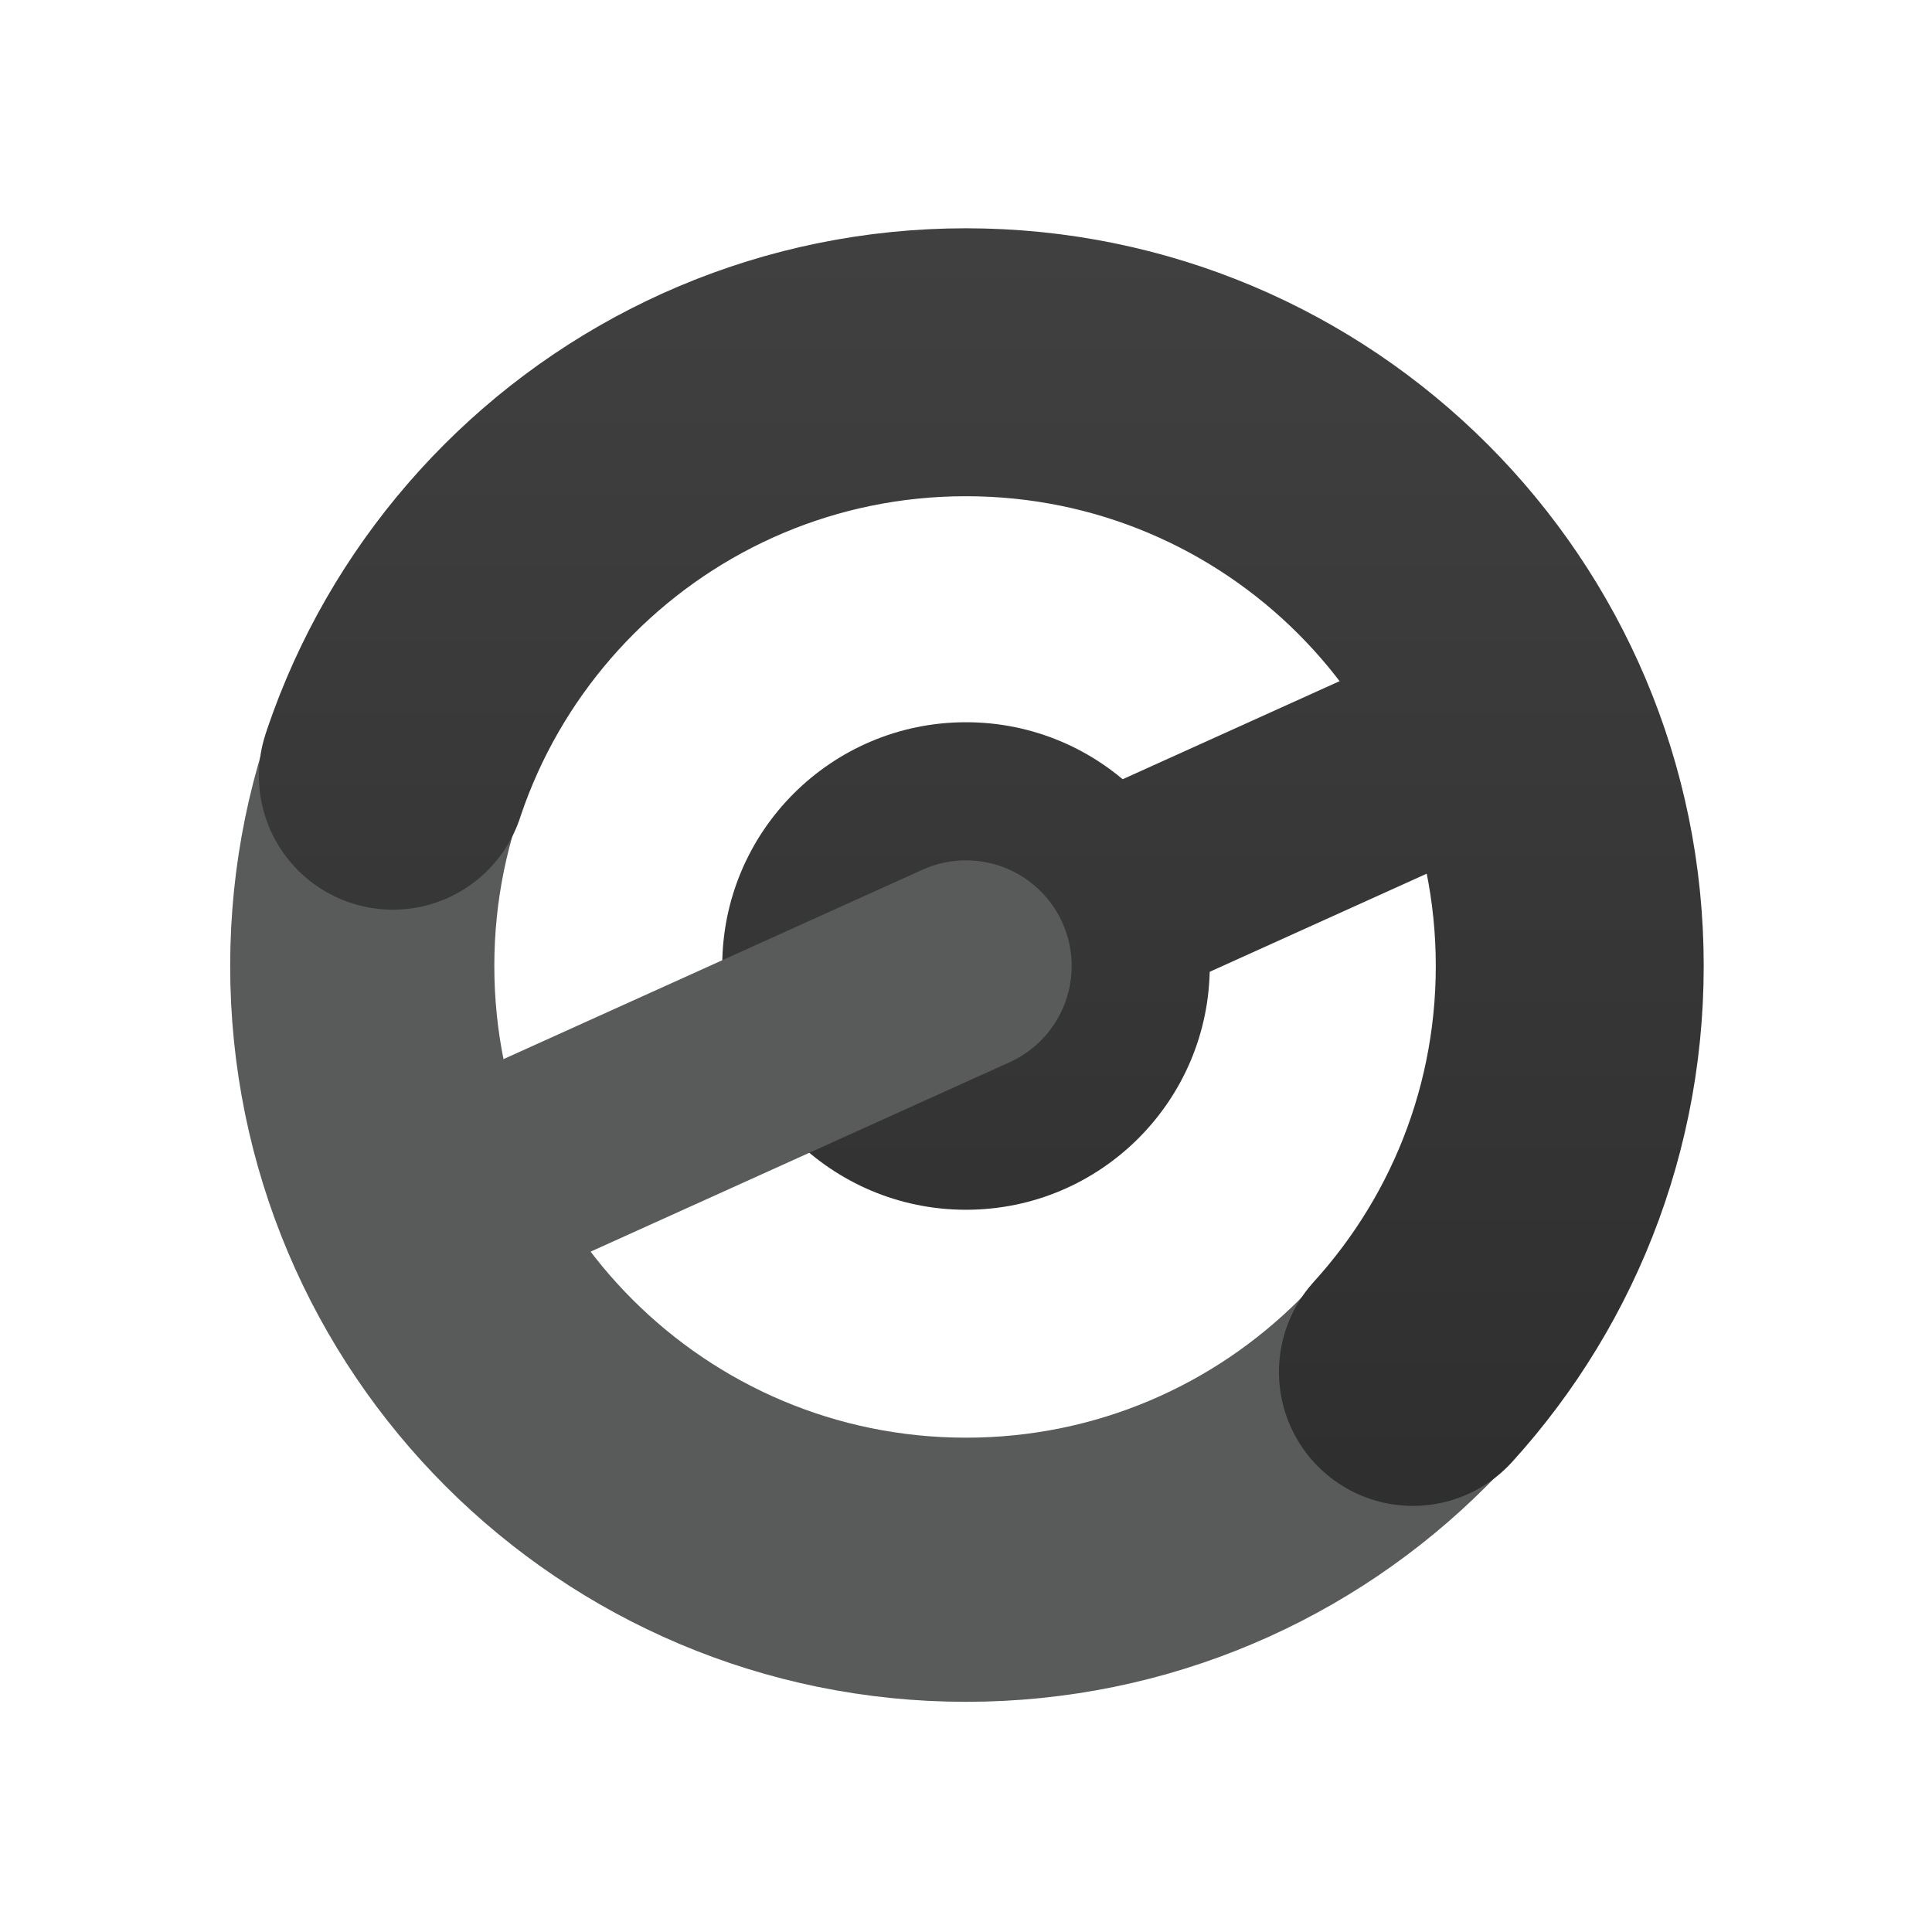
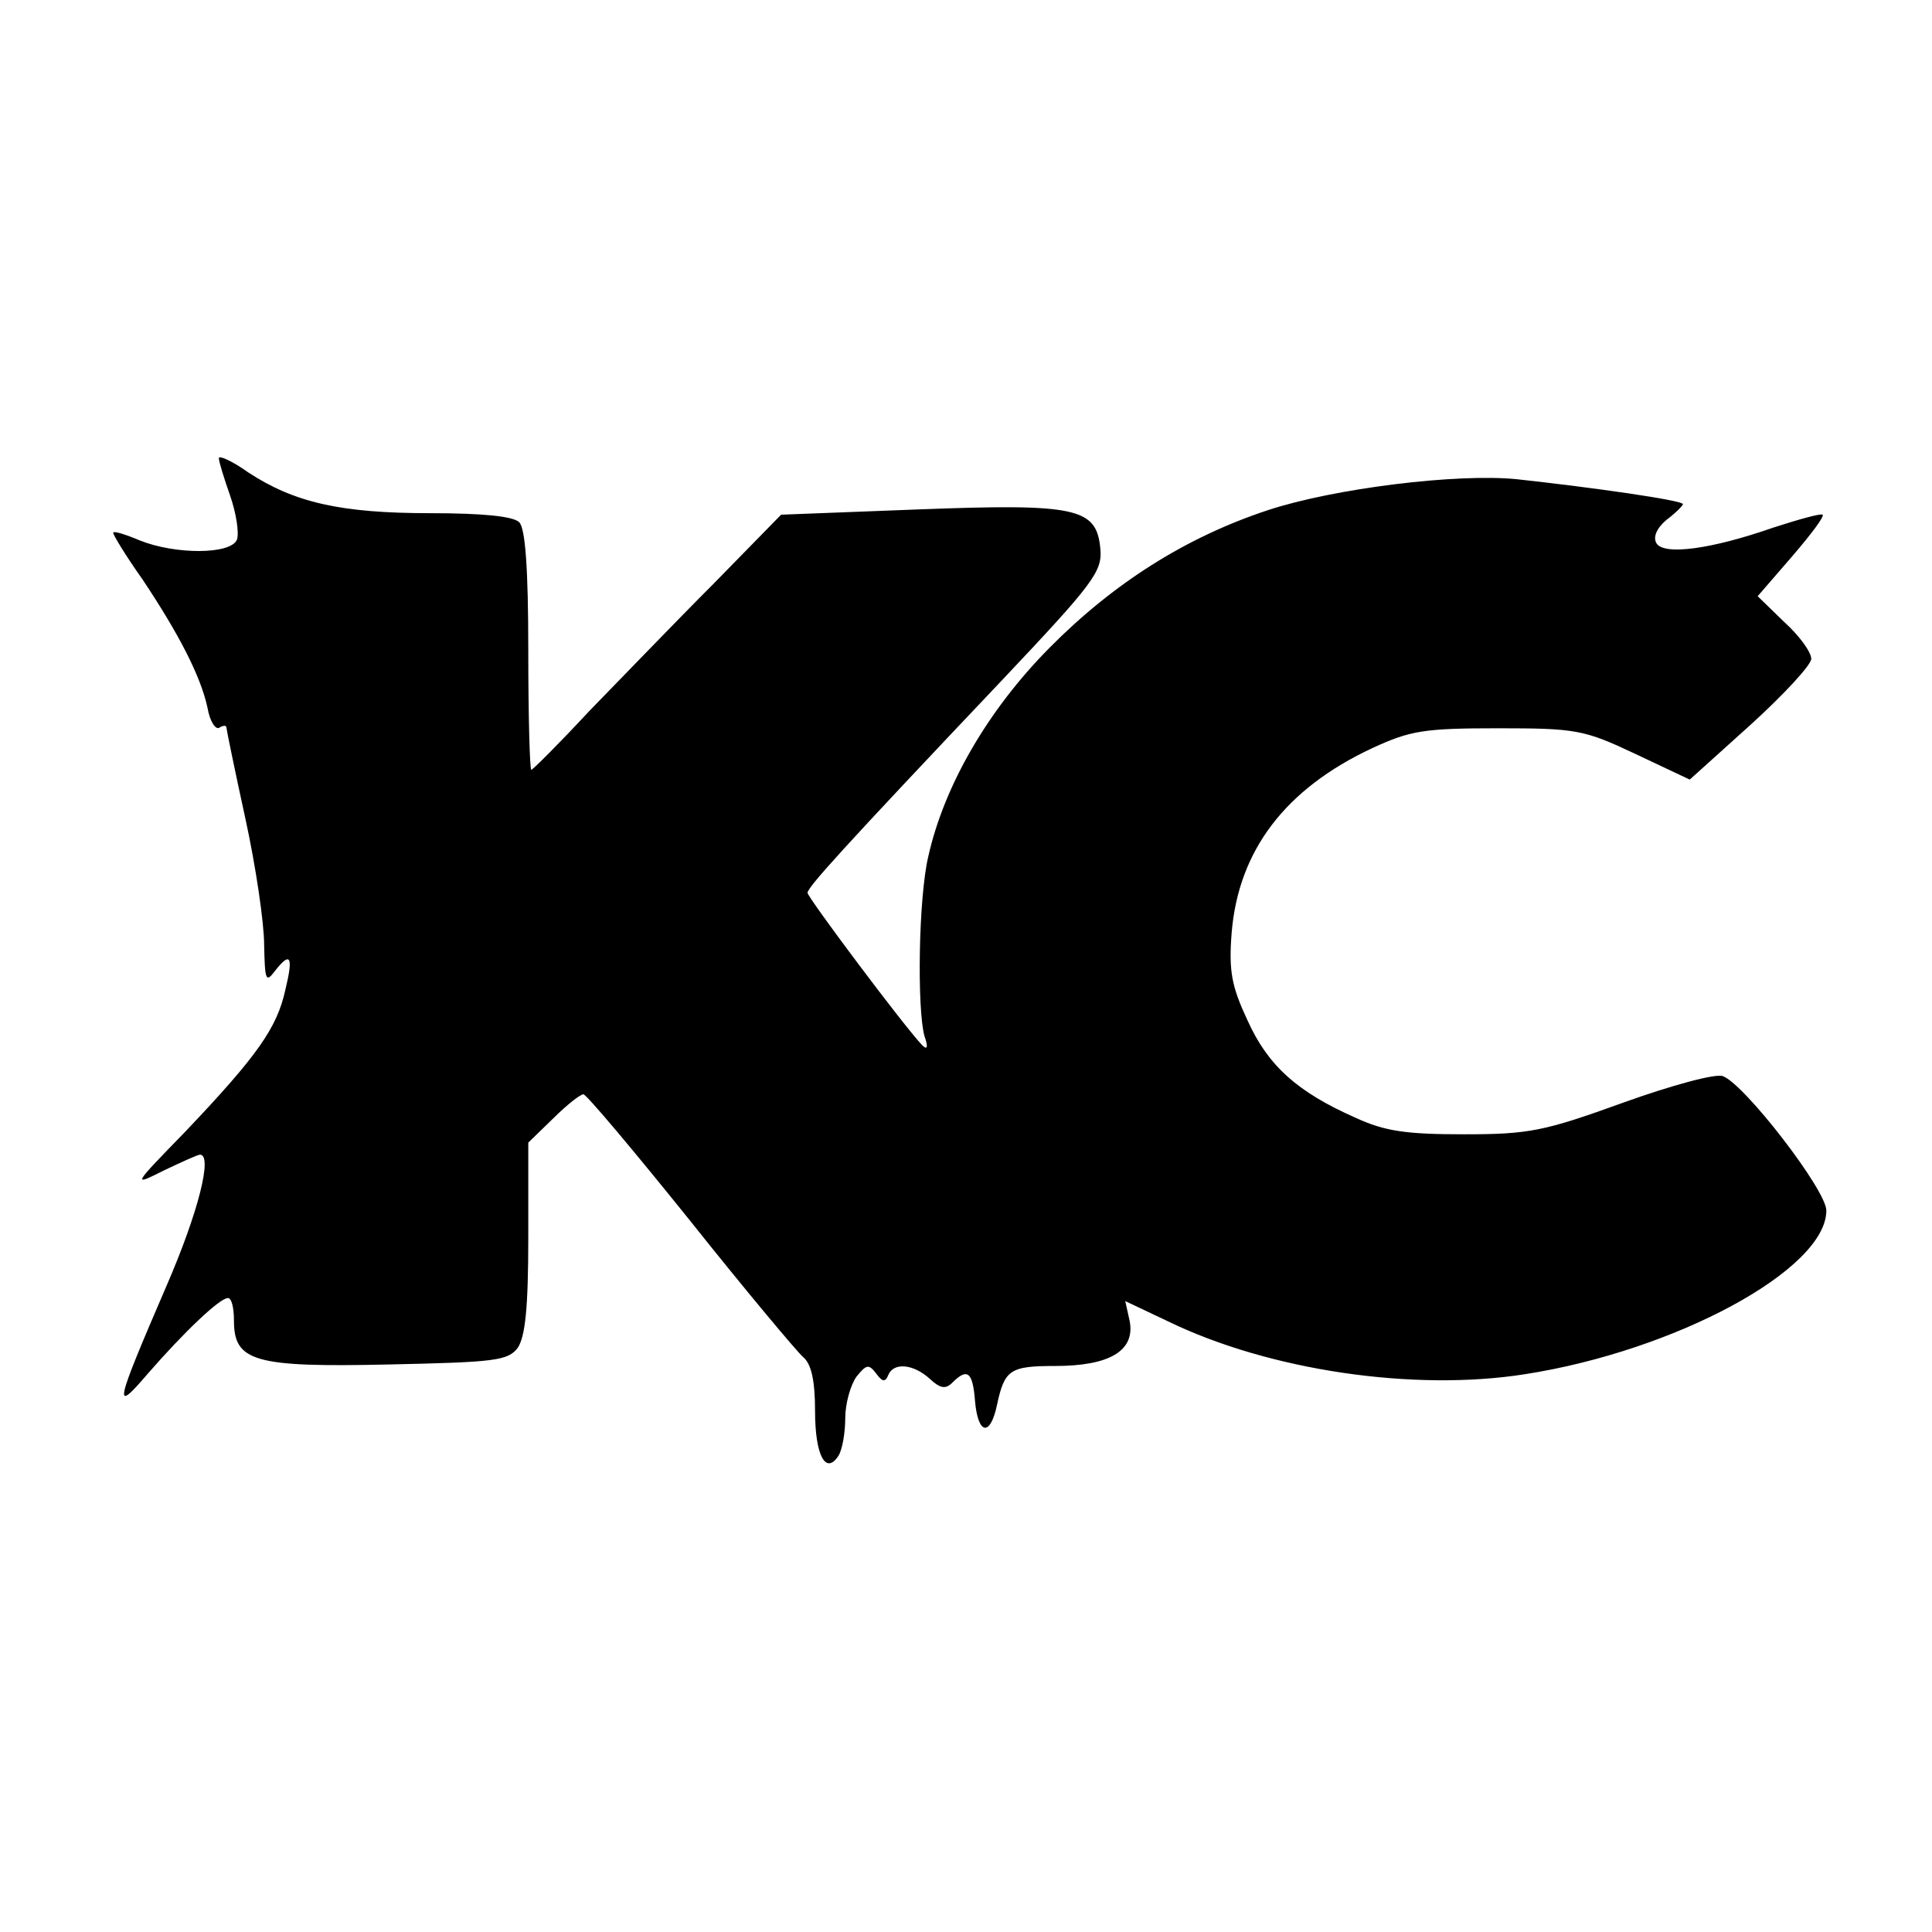
- <svg xmlns="http://www.w3.org/2000/svg" width="256" height="256">
-   <linearGradient id="d" y1="12.5%" x2="0%" x1="0%" y2="87.5%" gradientUnits="userSpaceOnUse">
-     <stop stop-color="#404040" />
-     <stop stop-color="#2c2c2c" offset="1" />
-   </linearGradient>
-   <circle r="32.3" cx="128" cy="128" fill="url(#d)" />
-   <line x2="201" stroke="url(#d)" y2="95" x1="128" y1="128" stroke-width="28" />
-   <circle r="80" cx="128" cy="128" fill="none" stroke="#595a5a" stroke-width="35" />
-   <circle r="80" cx="128" cy="128" fill="none" stroke="url(#d)" stroke-width="35.5" stroke-linecap="round" stroke-dasharray="59 218 999" />
-   <line x2="128" stroke="#595a5a" y2="128" x1="55" y1="161" stroke-width="28" stroke-linecap="round" />
+ <svg xmlns="http://www.w3.org/2000/svg" version="1.0" width="256pt" height="256pt" viewBox="0 0 256 256" preserveAspectRatio="xMidYMid meet">
+   <g transform="translate(0,256) scale(0.1,-0.1)" fill="#000000" stroke="none">
+     <path d="M290 1953 c0 -5 7 -27 15 -50 8 -23 12 -49 9 -58 -8 -20 -82 -20 -129 -1 -19 8 -35 13 -35 10 0 -3 17 -31 39 -62 48 -72 77 -128 86 -170 3 -18 11 -30 16 -26 5 3 9 3 9 0 0 -2 11 -56 25 -120 14 -64 25 -139 25 -168 1 -46 2 -51 14 -35 21 27 25 20 14 -25 -11 -50 -37 -87 -132 -187 -71 -73 -71 -73 -29 -52 23 11 45 21 48 21 17 0 -2 -76 -44 -173 -69 -160 -72 -172 -25 -117 47 54 95 100 106 100 5 0 8 -13 8 -30 0 -54 27 -62 205 -58 141 3 158 5 171 22 10 15 14 53 14 146 l0 126 33 32 c18 18 36 32 40 32 4 0 67 -75 141 -167 74 -93 142 -174 150 -181 11 -9 16 -31 16 -72 0 -58 14 -85 31 -59 5 8 9 30 9 50 0 19 7 44 15 55 13 16 16 17 26 4 8 -11 12 -12 16 -2 7 17 33 15 55 -5 14 -13 21 -14 30 -5 20 20 27 14 30 -25 4 -44 20 -47 29 -5 10 47 17 52 77 52 72 0 106 20 99 59 l-6 27 57 -27 c134 -65 325 -93 472 -70 200 31 400 139 400 217 0 27 -108 167 -137 178 -9 4 -68 -12 -132 -35 -105 -38 -125 -42 -211 -42 -77 0 -105 4 -144 22 -77 34 -116 69 -143 129 -21 45 -25 65 -21 116 9 109 71 191 187 245 50 23 68 26 166 26 104 0 114 -2 182 -34 l72 -34 81 73 c44 40 80 79 80 87 0 9 -16 31 -36 49 l-35 34 45 52 c25 29 44 54 41 56 -2 2 -31 -6 -65 -17 -83 -29 -145 -37 -155 -21 -5 8 0 20 13 31 12 9 22 19 22 21 0 5 -119 22 -220 33 -79 8 -242 -12 -330 -41 -109 -36 -205 -97 -290 -183 -81 -82 -139 -182 -160 -276 -13 -55 -15 -202 -5 -238 5 -14 4 -19 -3 -12 -24 25 -152 196 -152 202 1 8 40 52 258 282 121 128 133 144 130 174 -5 54 -31 60 -241 52 l-182 -7 -90 -92 c-50 -50 -123 -126 -164 -168 -40 -43 -75 -78 -77 -78 -2 0 -4 71 -4 158 0 110 -4 162 -12 170 -8 8 -49 12 -118 12 -118 0 -180 14 -241 54 -21 15 -39 23 -39 19z" />
+   </g>
</svg>
